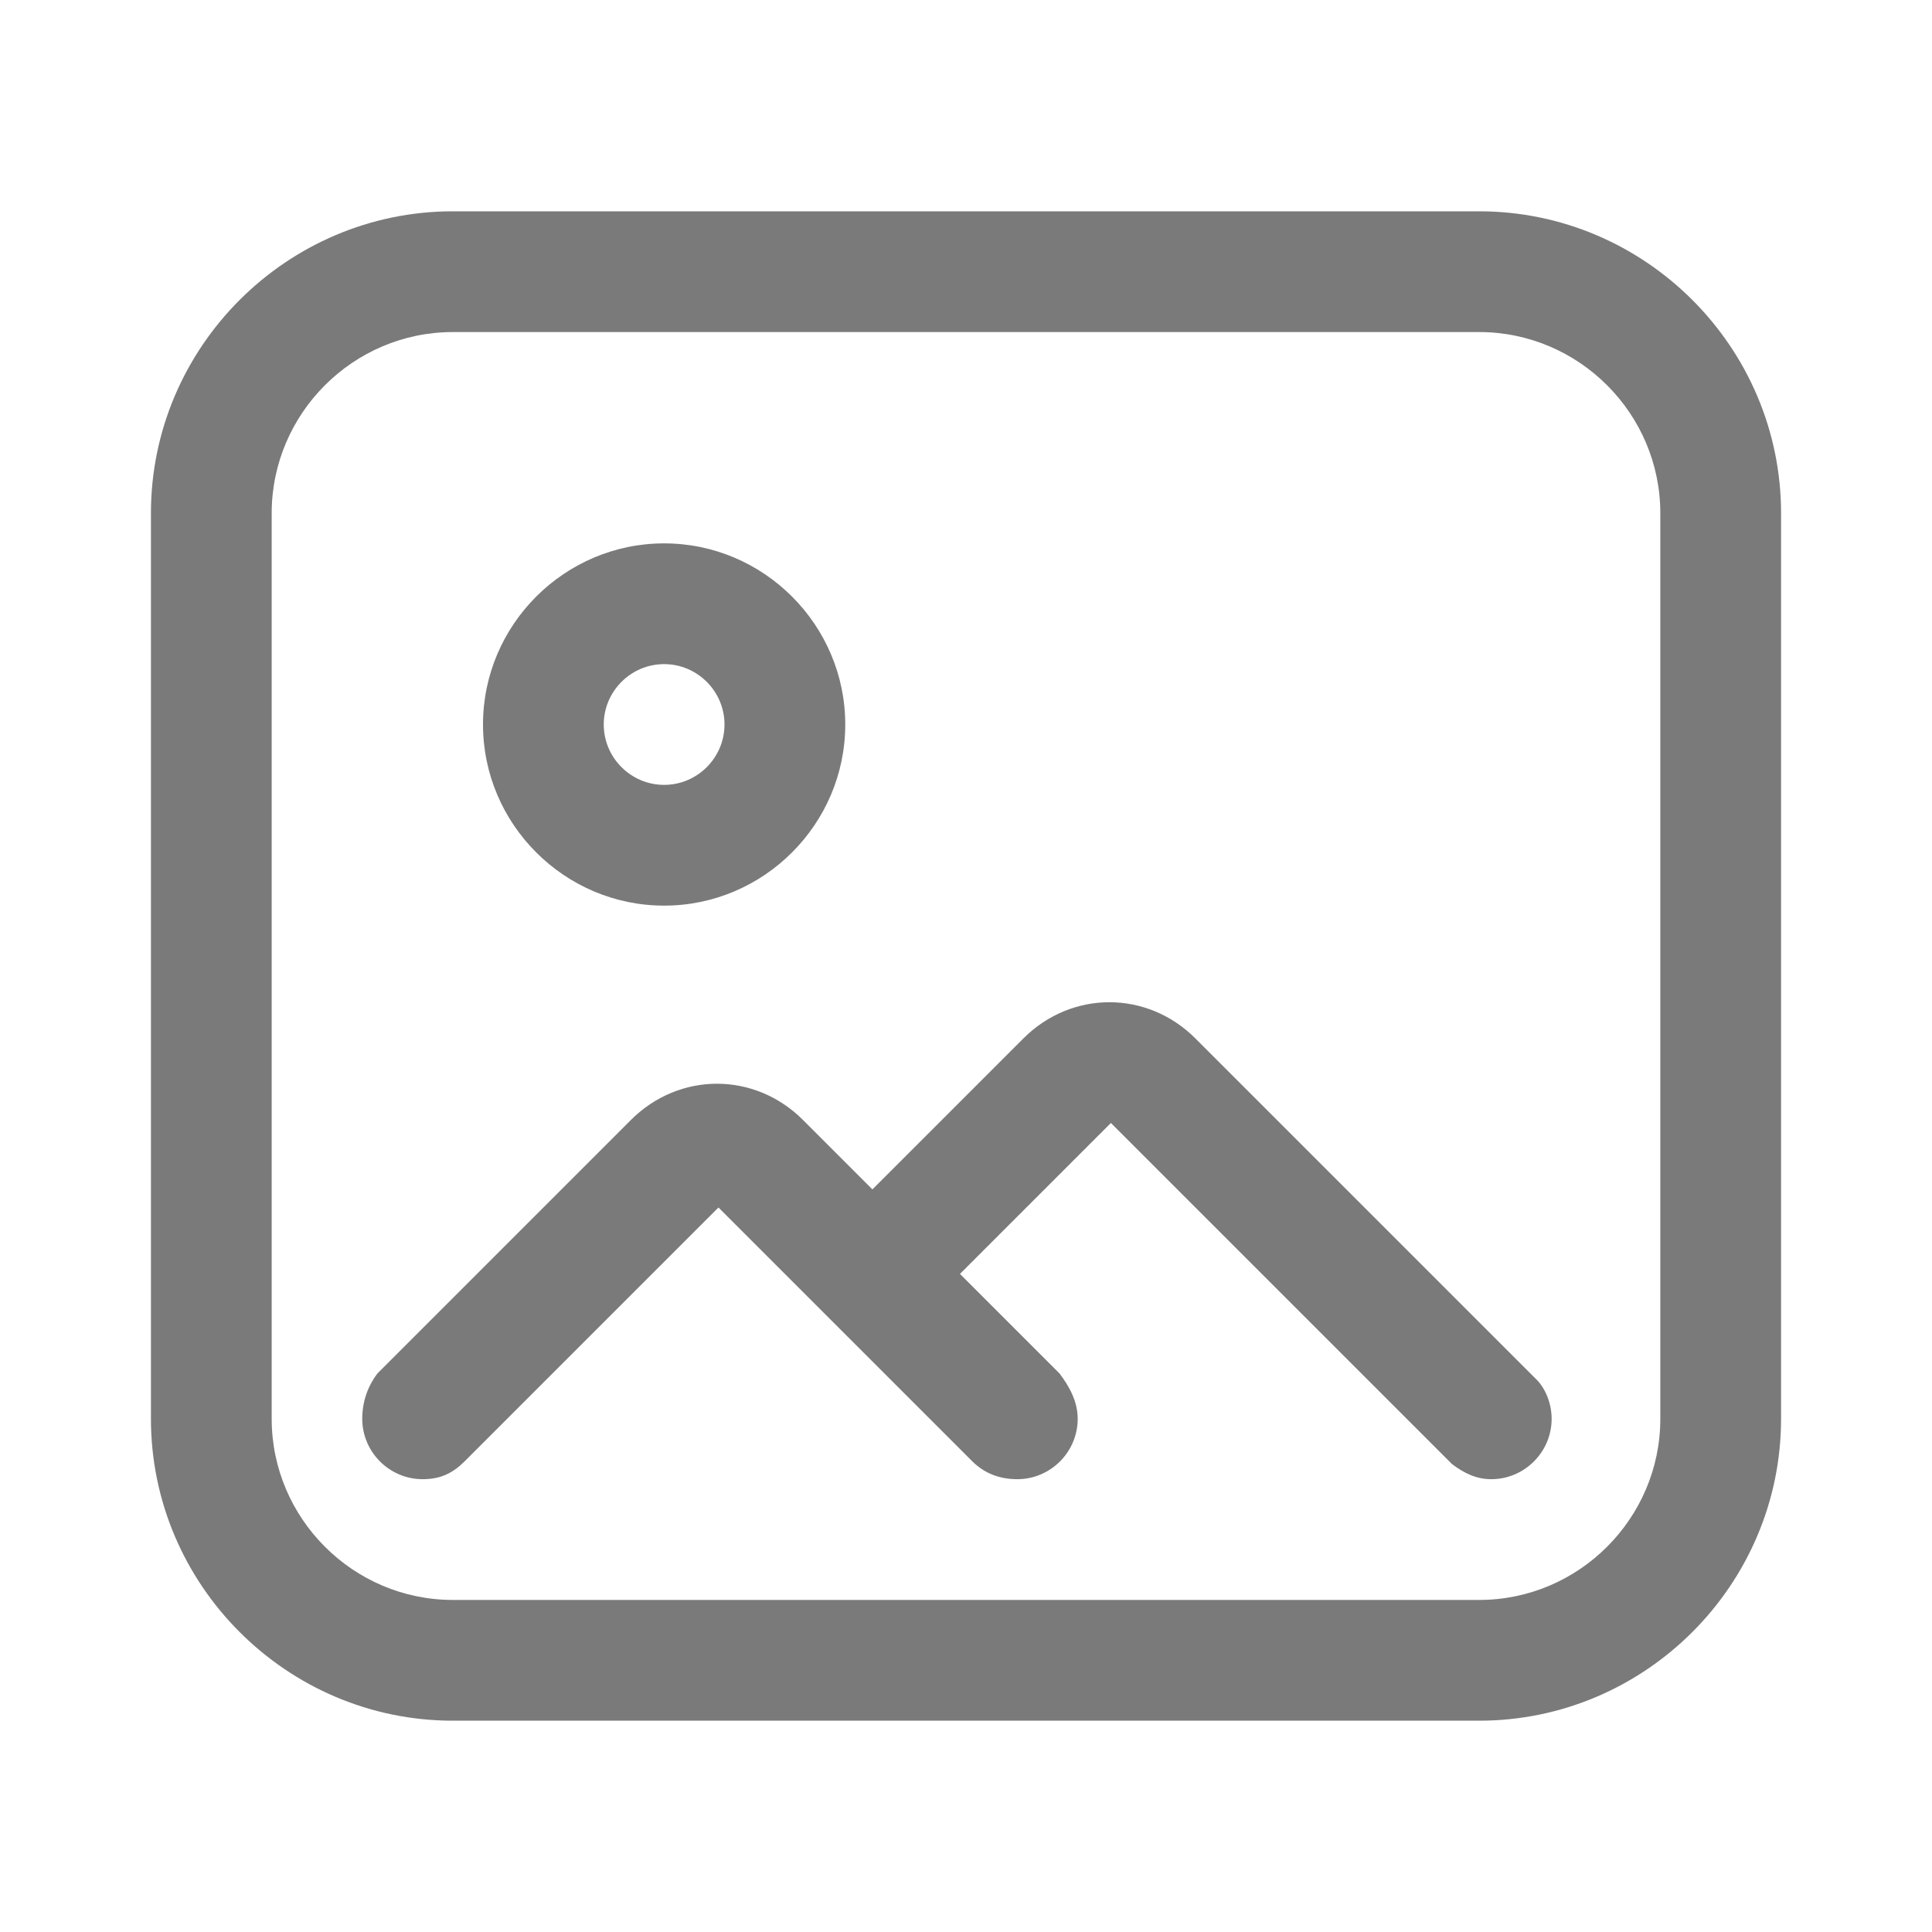
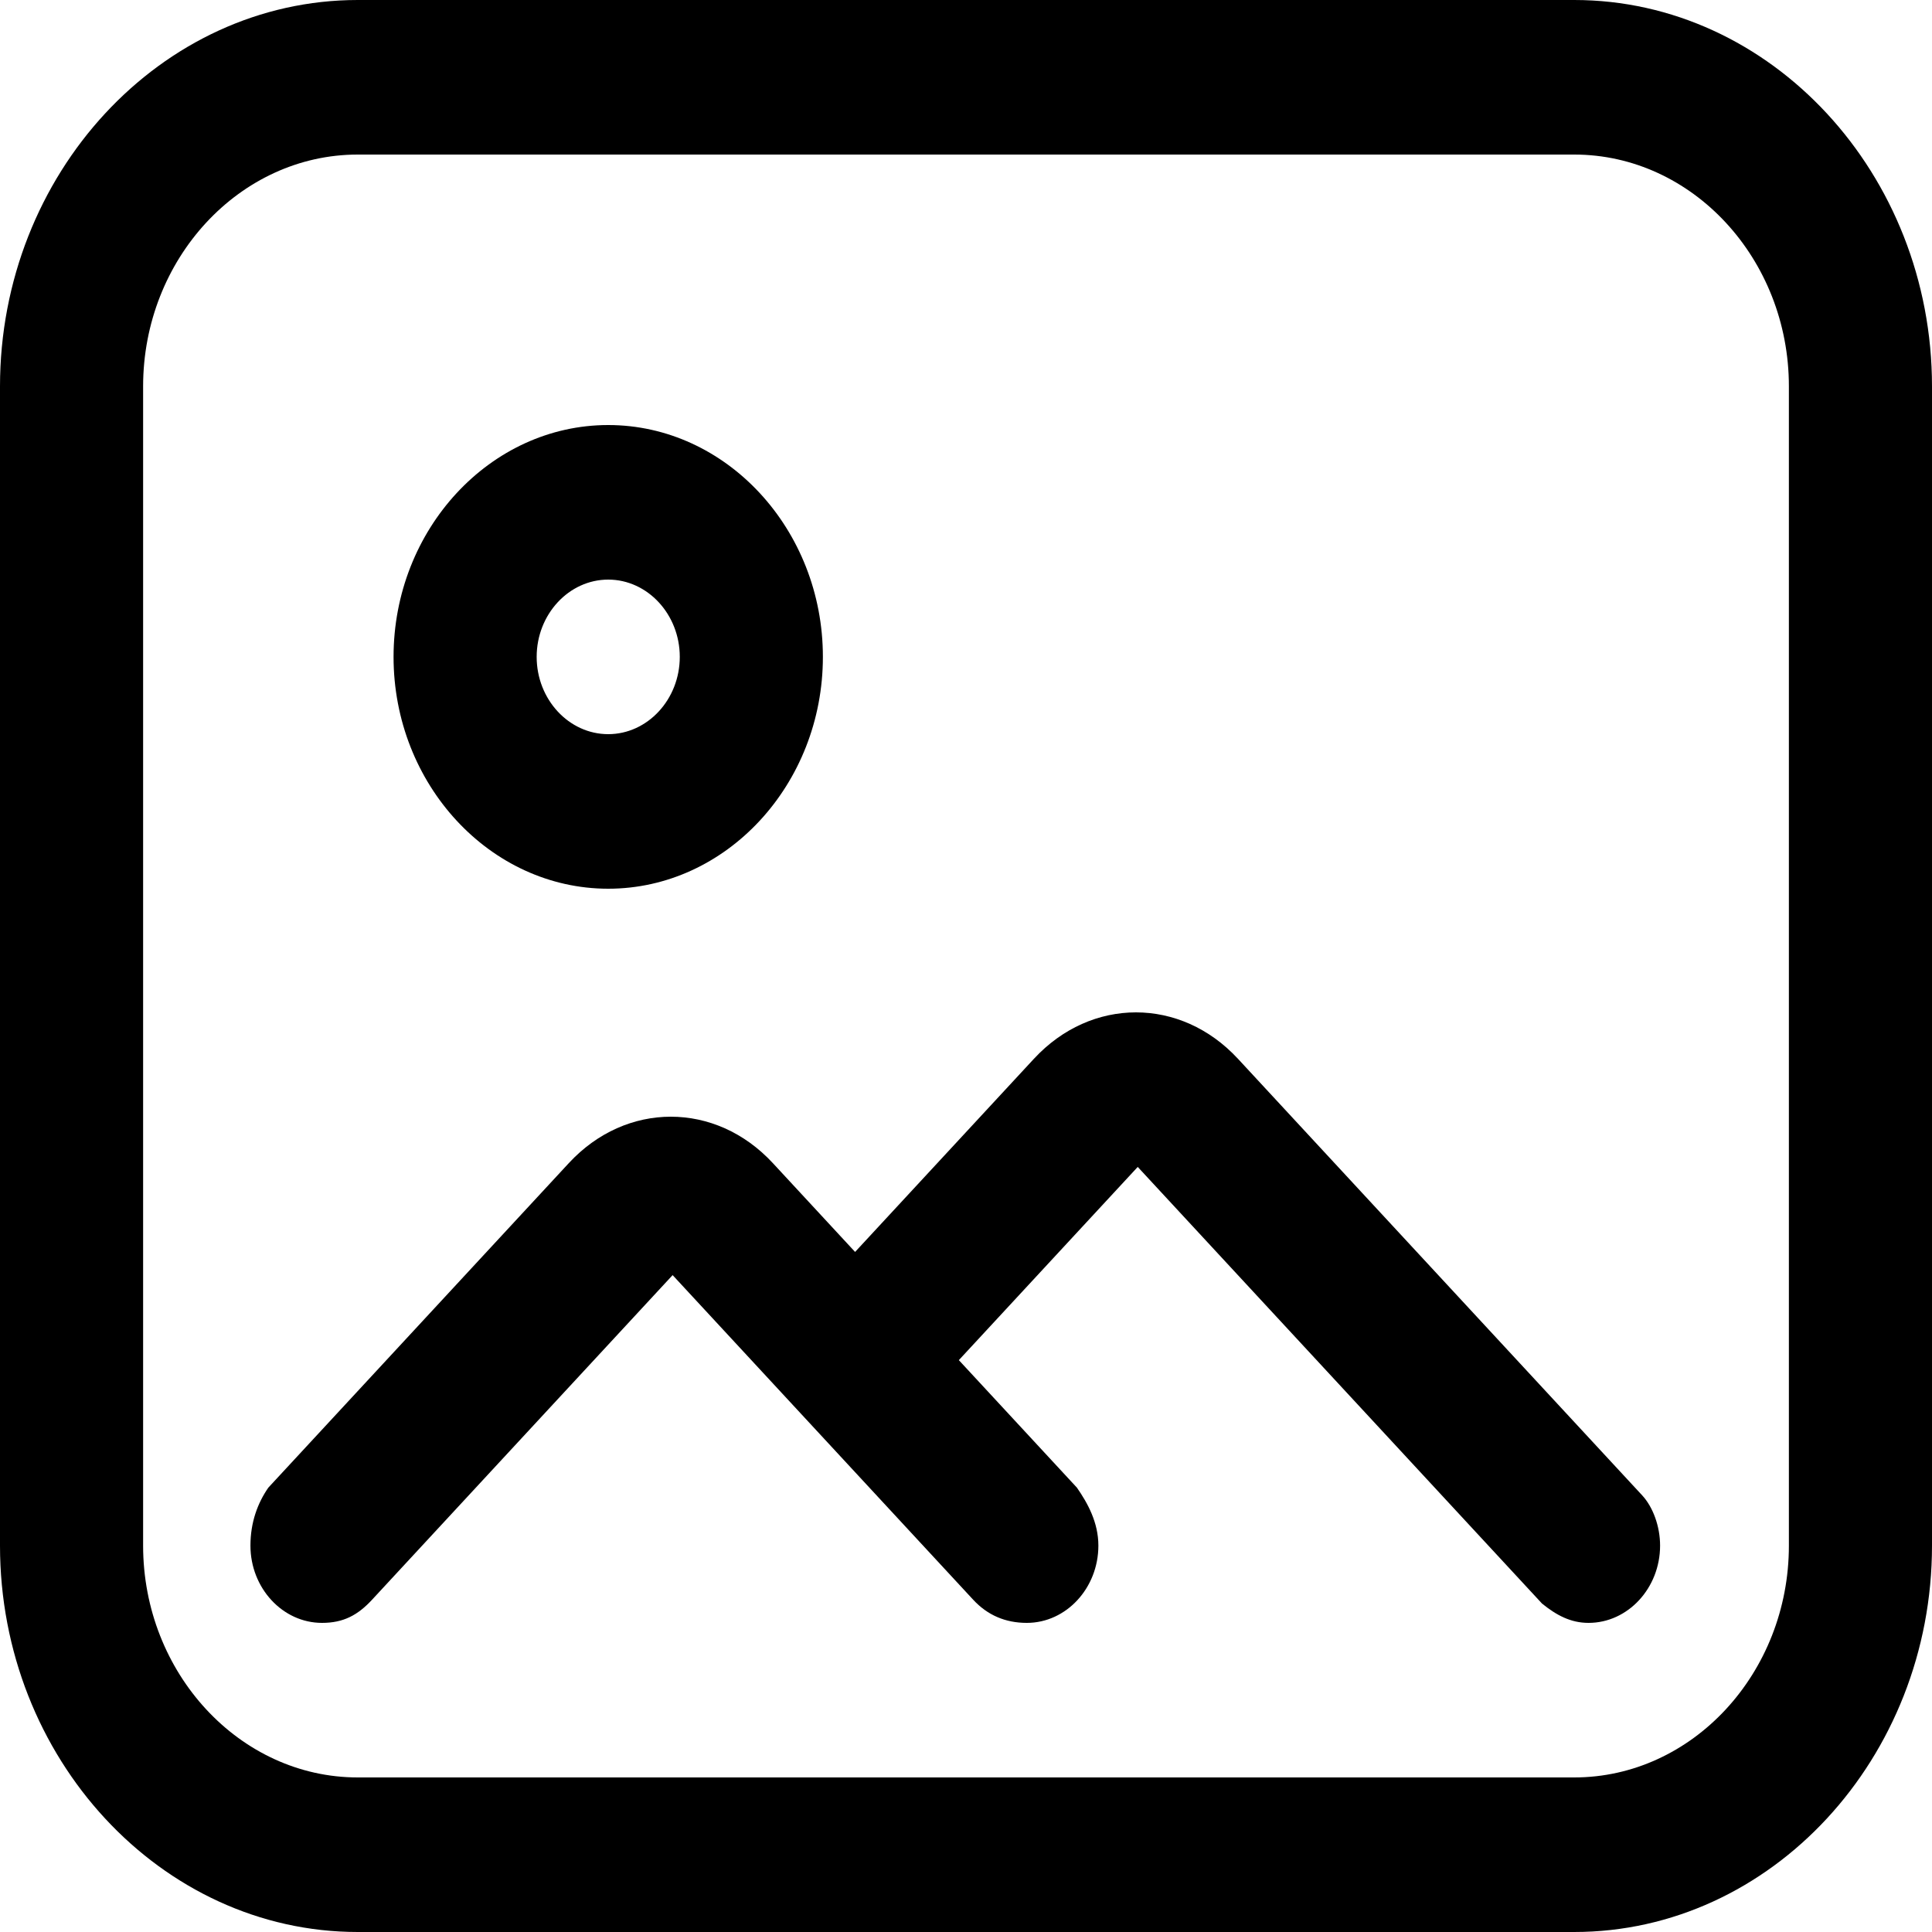
- <svg xmlns="http://www.w3.org/2000/svg" t="1784472345654" class="icon" viewBox="0 0 1024 1024" version="1.1" p-id="9583" width="200" height="200">
-   <path d="M784 112H240C152 112 80 184 80 272v480c0 88 72 160 160 160h544c88 0 160-72 160-160V272c0-88-72-160-160-160z m96 640c0 52.8-43.2 96-96 96H240c-52.8 0-96-43.2-96-96V272c0-52.8 43.2-96 96-96h544c52.8 0 96 43.2 96 96v480z" fill="#7a7a7a" p-id="9584" />
-   <path d="M352 480c52.8 0 96-43.2 96-96s-43.2-96-96-96-96 43.2-96 96 43.2 96 96 96z m0-128c17.6 0 32 14.4 32 32s-14.4 32-32 32-32-14.4-32-32 14.4-32 32-32zM814.4 731.2l-3.2-3.2-177.6-177.6c-25.6-25.6-65.6-25.6-91.2 0l-80 80-36.8-36.8c-25.6-25.6-65.6-25.6-91.2 0l-134.4 134.4c-4.8 6.4-8 14.4-8 24 0 17.6 14.4 32 32 32 9.6 0 16-3.2 22.4-9.6l134.4-134.4 134.4 134.4c6.4 6.4 14.4 9.6 24 9.6 17.6 0 32-14.4 32-32 0-9.6-4.8-17.6-9.6-24l-52.8-52.8 80-80 180.8 180.8c6.4 4.8 12.8 8 20.8 8 17.6 0 32-14.4 32-32 0-8-3.2-16-8-20.8z" fill="#7a7a7a" p-id="9585" />
+ <svg xmlns="http://www.w3.org/2000/svg" t="1784472345654" class="icon" viewBox="0 0 1024 1024" version="1.1" p-id="9583" width="200" height="200" id="svg2">
+   <defs id="defs2" />
+   <path d="M 834.37,0 H 189.63 C 85.333,0 0,92.16 0,204.8 V 819.2 C 0,931.84 85.333,1024 189.63,1024 H 834.37 C 938.667,1024 1024,931.84 1024,819.2 V 204.8 C 1024,92.16 938.667,0 834.37,0 Z m 113.778,819.2 c 0,67.584 -51.2,122.88 -113.778,122.88 H 189.63 C 127.052,942.08 75.852,886.784 75.852,819.2 V 204.8 c 0,-67.584 51.2,-122.88 113.778,-122.88 h 644.741 c 62.578,0 113.778,55.296 113.778,122.88 z" fill="#7a7a7a" p-id="9584" id="path1" style="stroke-width:1.232;fill:#000000" />
+   <path d="m 322.37,471.04 c 62.578,0 113.778,-55.296 113.778,-122.88 0,-67.584 -51.2,-122.88 -113.778,-122.88 -62.578,0 -113.778,55.296 -113.778,122.88 0,67.584 51.2,122.88 113.778,122.88 z m 0,-163.84 c 20.859,0 37.926,18.432 37.926,40.96 0,22.528 -17.067,40.96 -37.926,40.96 -20.859,0 -37.926,-18.432 -37.926,-40.96 0,-22.528 17.067,-40.96 37.926,-40.96 z M 870.4,792.576 866.607,788.48 656.119,561.152 c -30.341,-32.768 -77.748,-32.768 -108.089,0 L 453.215,663.552 409.6,616.448 c -30.341,-32.768 -77.748,-32.768 -108.089,0 L 142.222,788.48 c -5.689,8.192 -9.481,18.432 -9.481,30.72 0,22.528 17.067,40.96 37.926,40.96 11.378,0 18.963,-4.096 26.548,-12.288 L 356.504,675.84 515.793,847.872 c 7.585,8.192 17.067,12.288 28.444,12.288 20.859,0 37.926,-18.432 37.926,-40.96 0,-12.288 -5.689,-22.528 -11.378,-30.72 l -62.578,-67.584 94.815,-102.4 214.281,231.424 c 7.585,6.144 15.17,10.24 24.652,10.24 20.859,0 37.926,-18.432 37.926,-40.96 0,-10.24 -3.793,-20.48 -9.481,-26.624 z" fill="#7a7a7a" p-id="9585" id="path2" style="stroke-width:1.232;fill:#000000" />
</svg>
